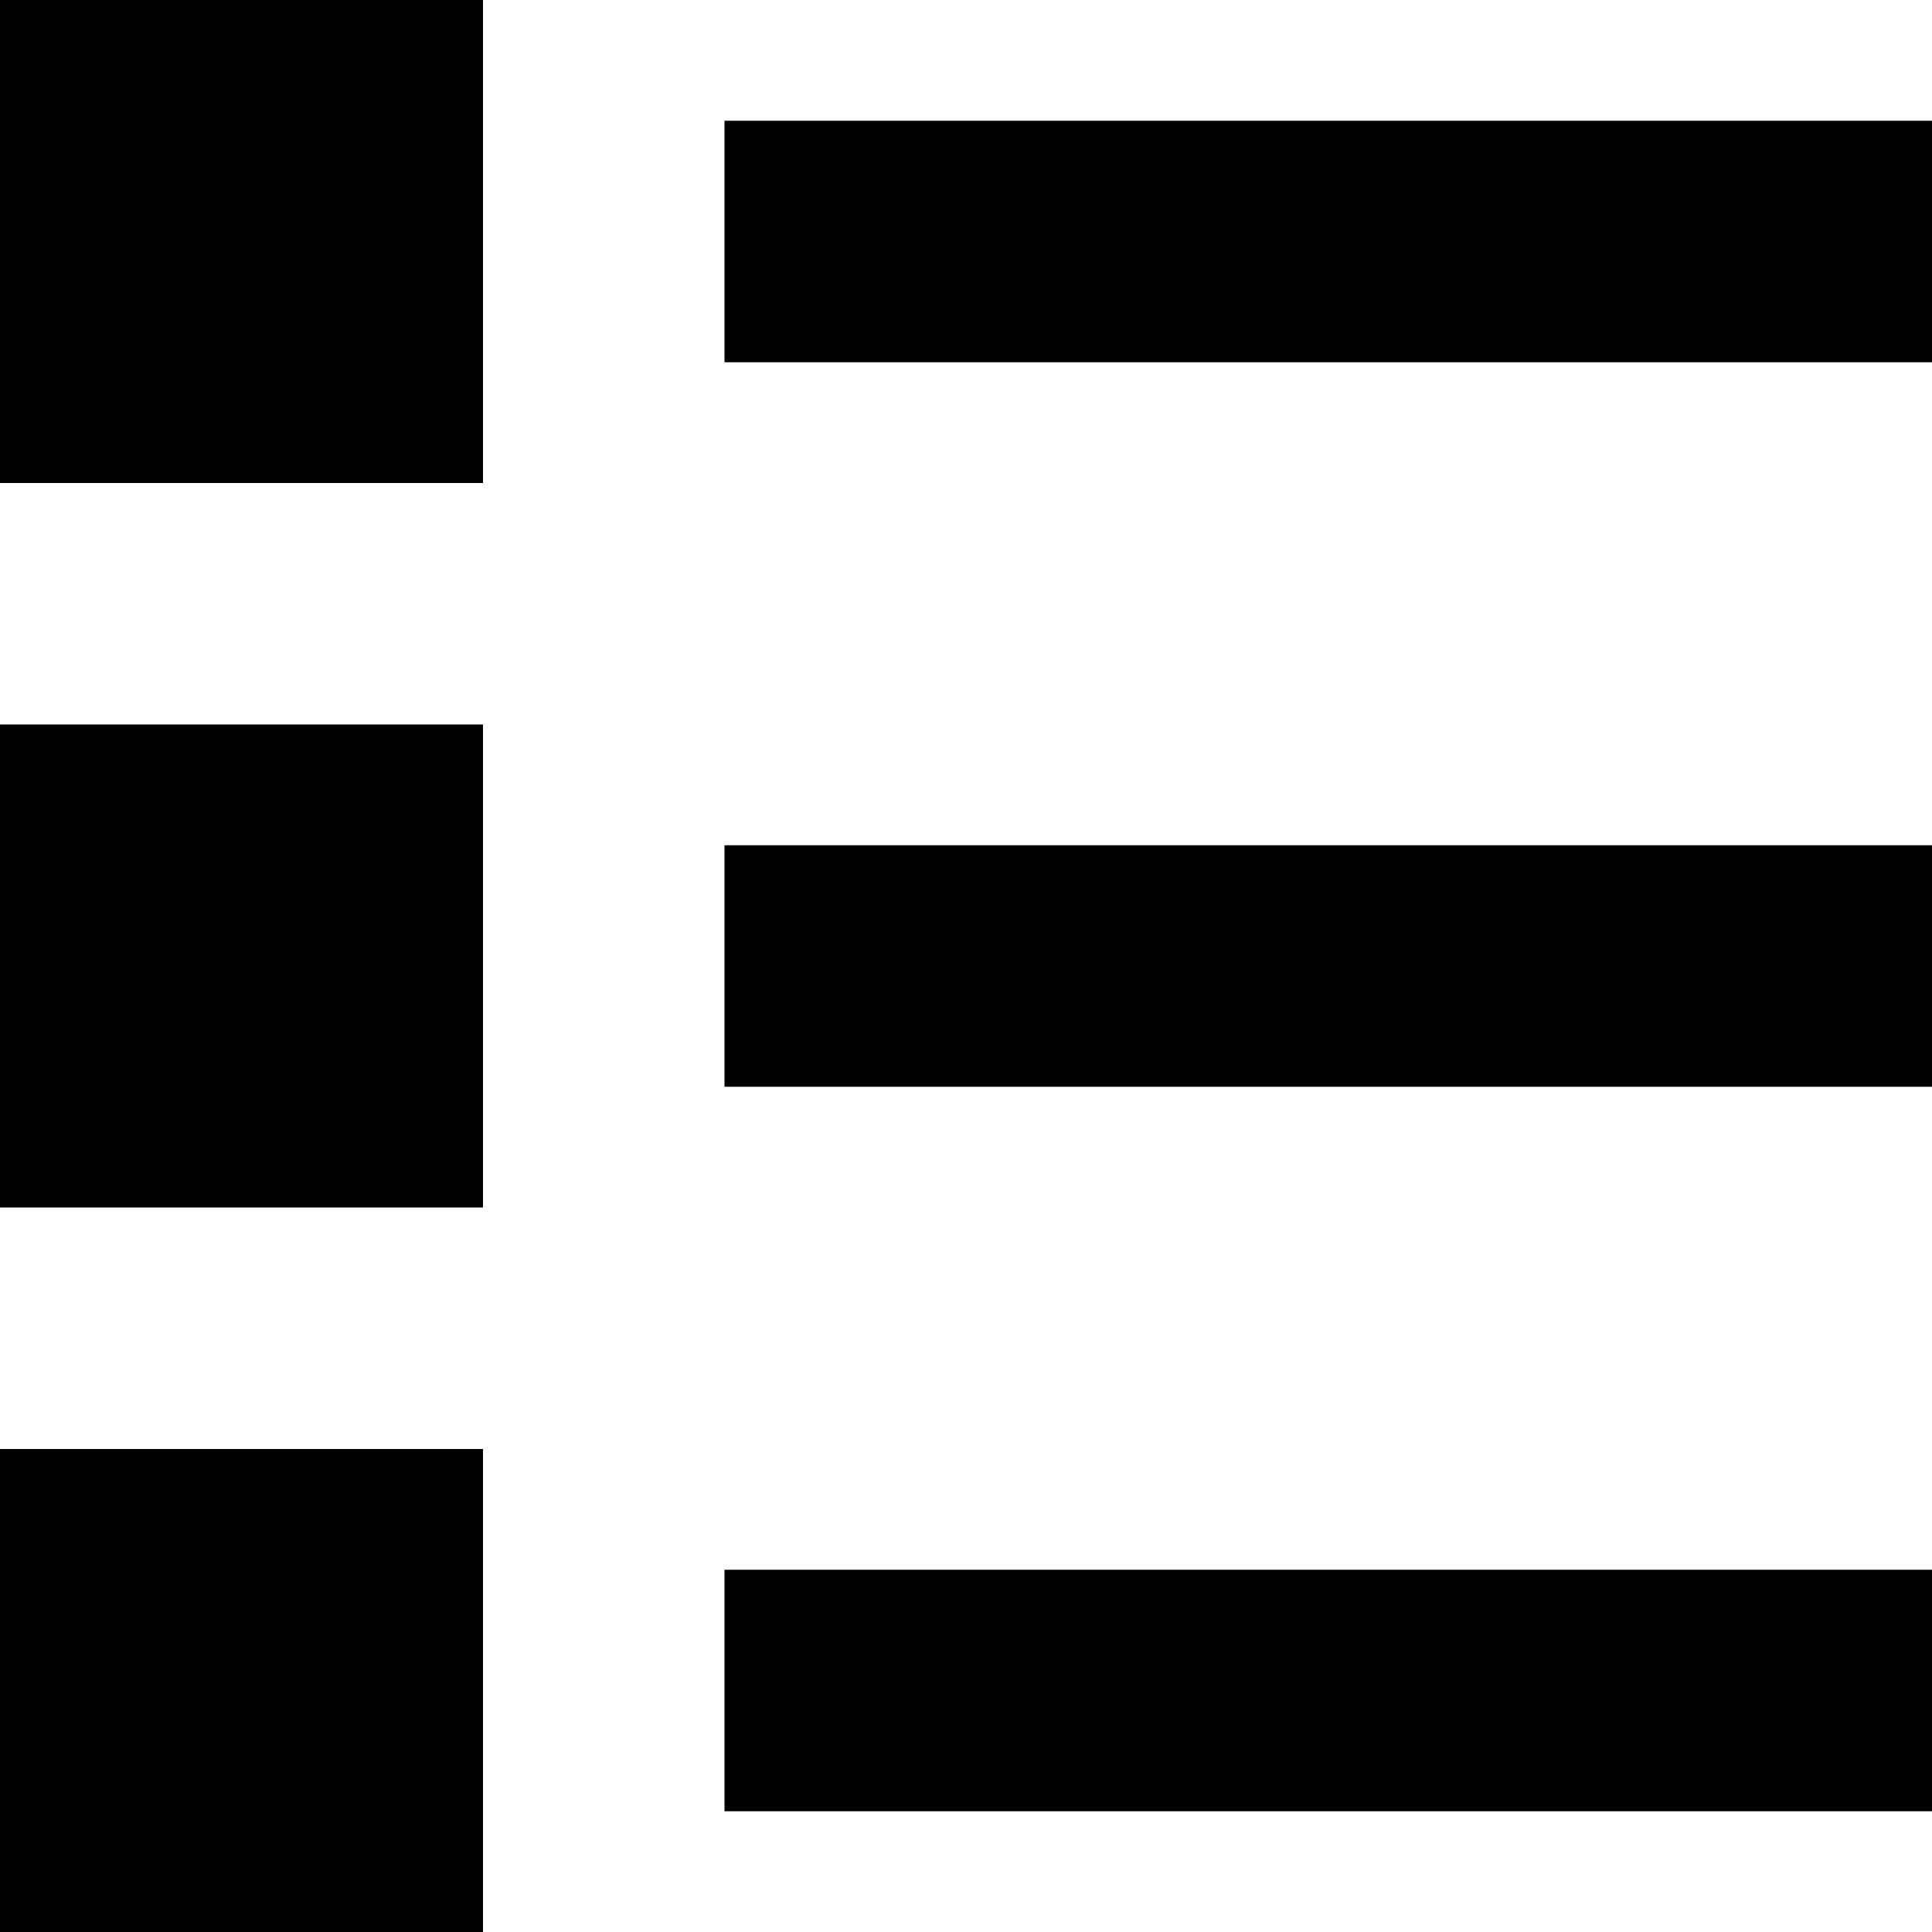
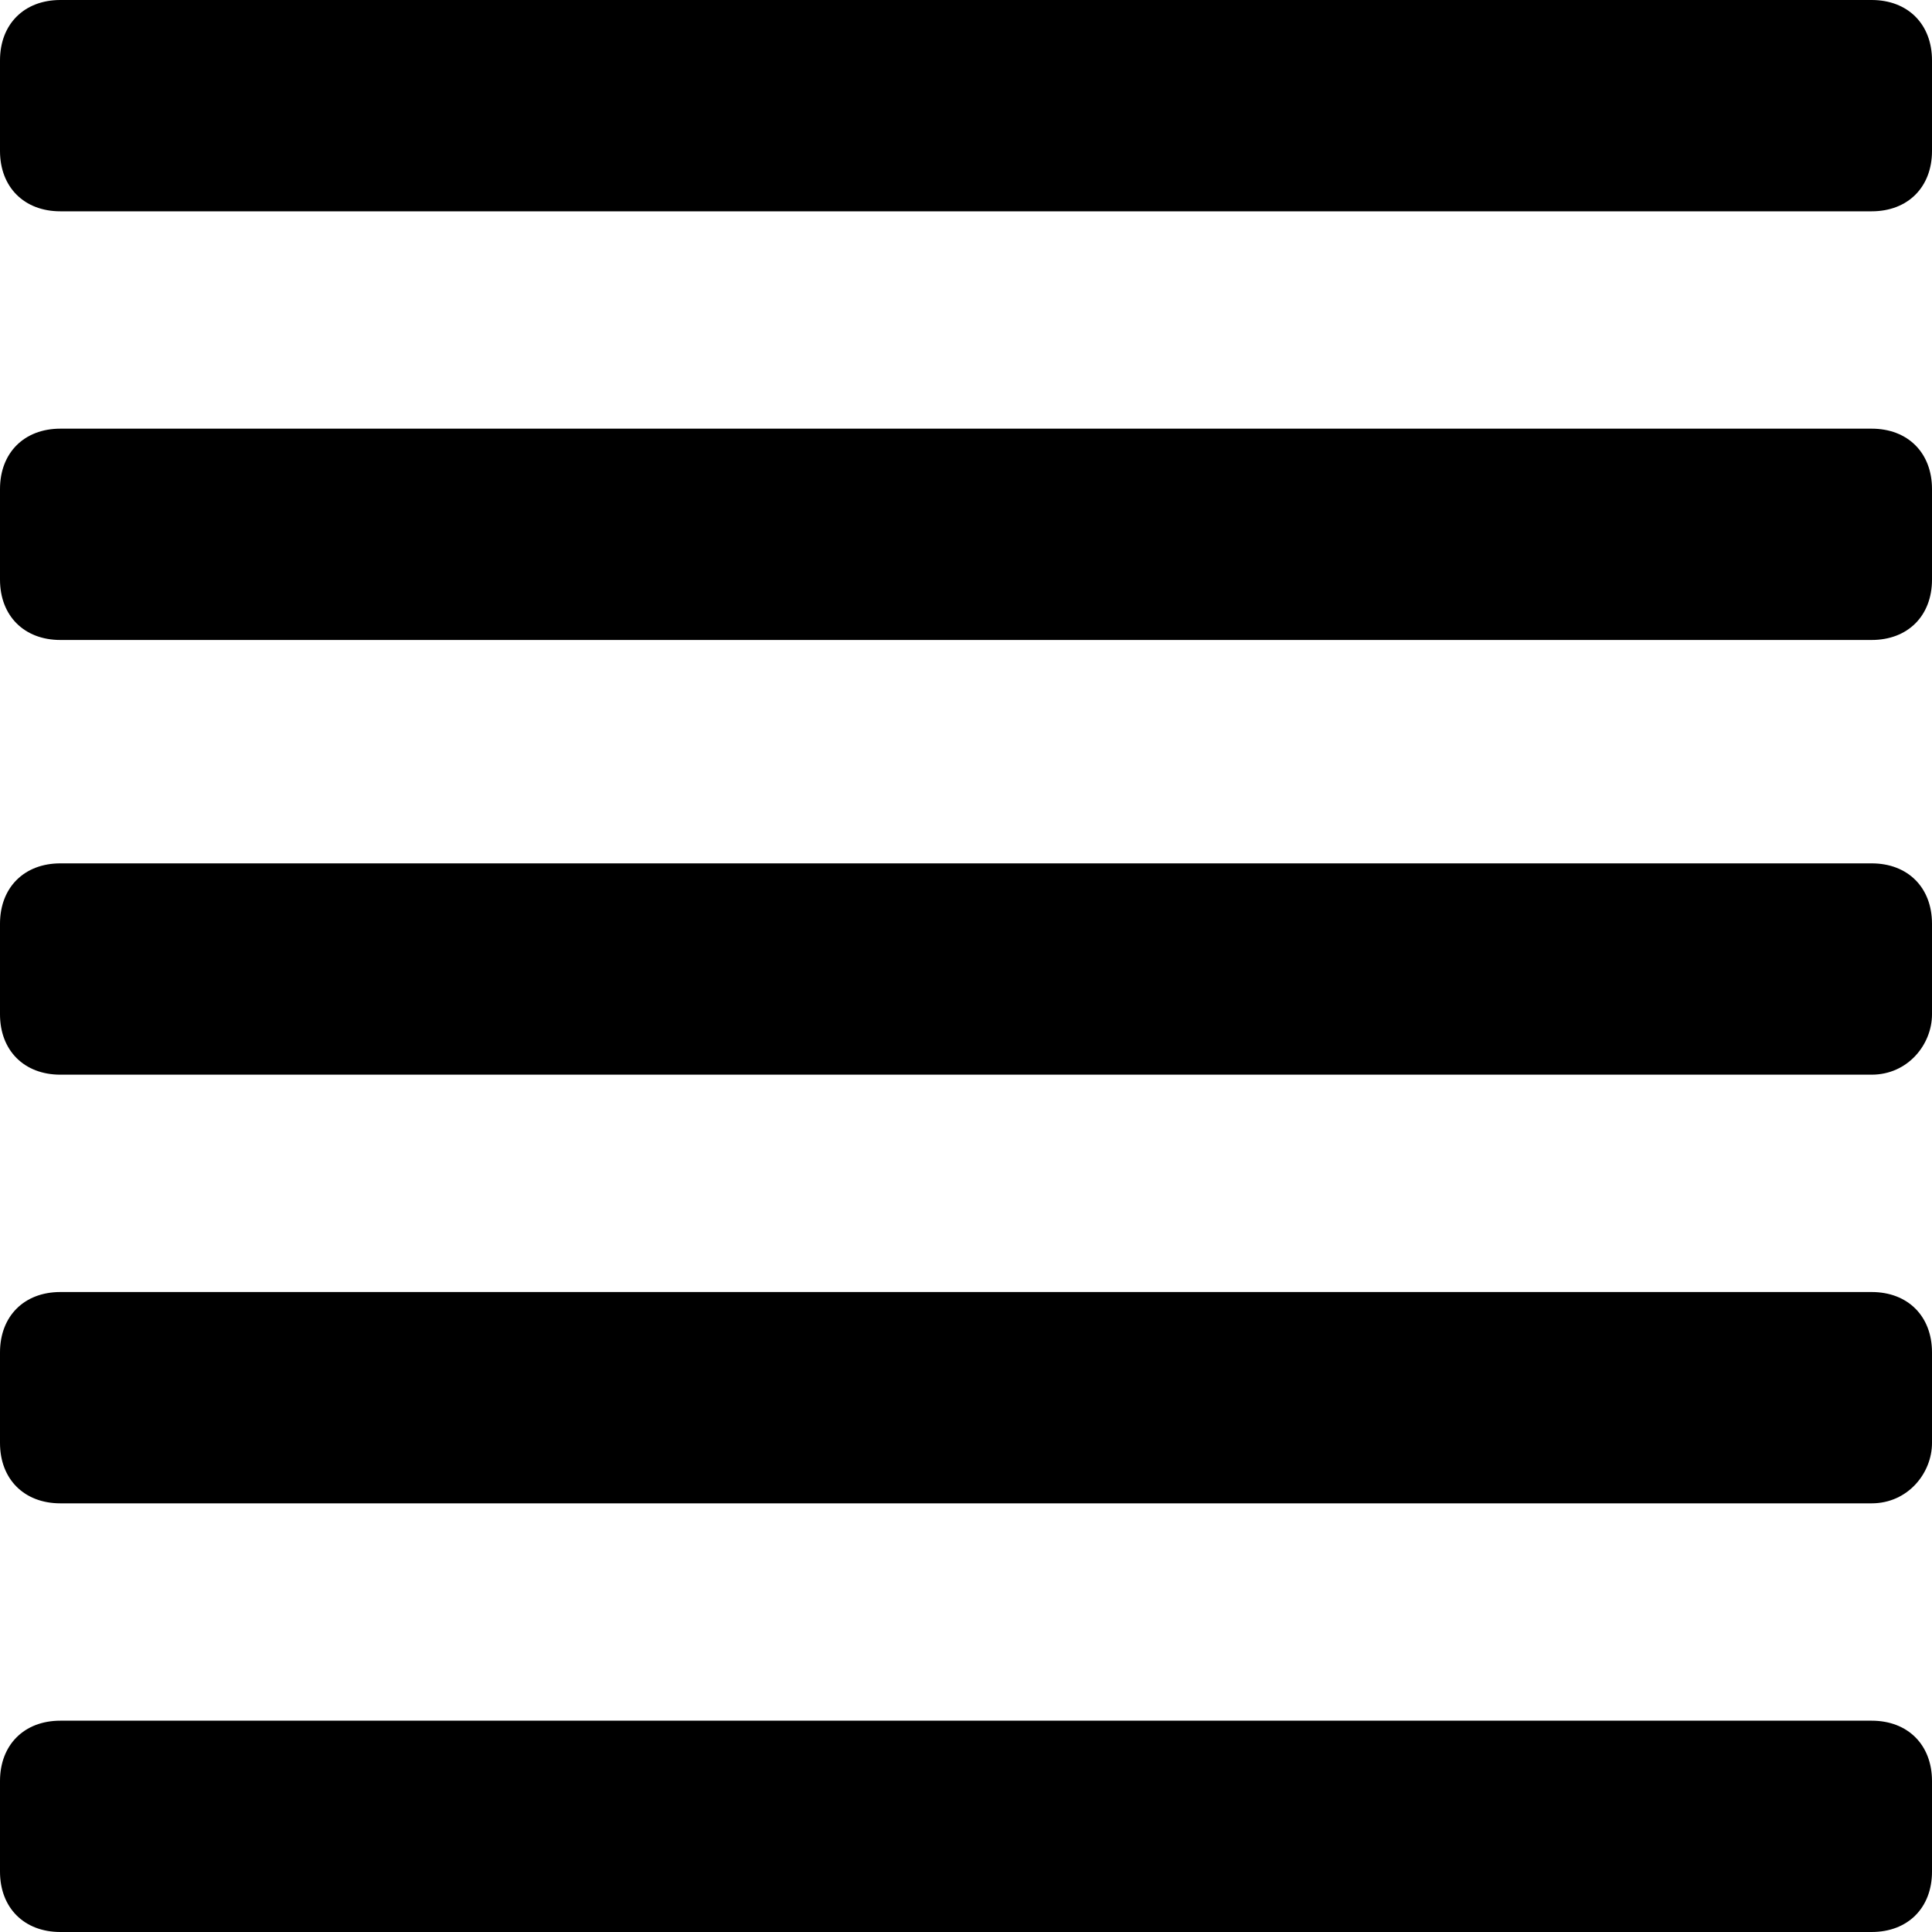
<svg xmlns="http://www.w3.org/2000/svg" version="1.1" width="32" height="32" viewBox="0 0 32 32">
-   <path d="M0 0h8v8h-8zM12 2h20v4h-20zM0 12h8v8h-8zM12 14h20v4h-20zM0 24h8v8h-8zM12 26h20v4h-20z" />
+   <path d="M31 3.5h-30c-0.6 0-1-0.4-1-1v-1.5c0-0.6 0.4-1 1-1h30c0.6 0 1 0.4 1 1v1.5c0 0.6-0.4 1-1 1z" />
+   <path d="M31 10.6h-30c-0.6 0-1-0.4-1-1v-1.5c0-0.6 0.4-1 1-1h30c0.6 0 1 0.4 1 1v1.5c0 0.6-0.4 1-1 1z" />
+   <path d="M31 17.8h-30c-0.6 0-1-0.4-1-1v-1.5c0-0.6 0.4-1 1-1h30c0.6 0 1 0.4 1 1v1.5c0 0.5-0.4 1-1 1z" />
+   <path d="M31 24.9h-30c-0.6 0-1-0.4-1-1v-1.5c0-0.6 0.4-1 1-1h30c0.6 0 1 0.4 1 1v1.5c0 0.5-0.4 1-1 1z" />
+   <path d="M31 32h-30c-0.6 0-1-0.4-1-1v-1.5c0-0.6 0.4-1 1-1h30c0.6 0 1 0.4 1 1v1.5c0 0.6-0.4 1-1 1z" />
</svg>
